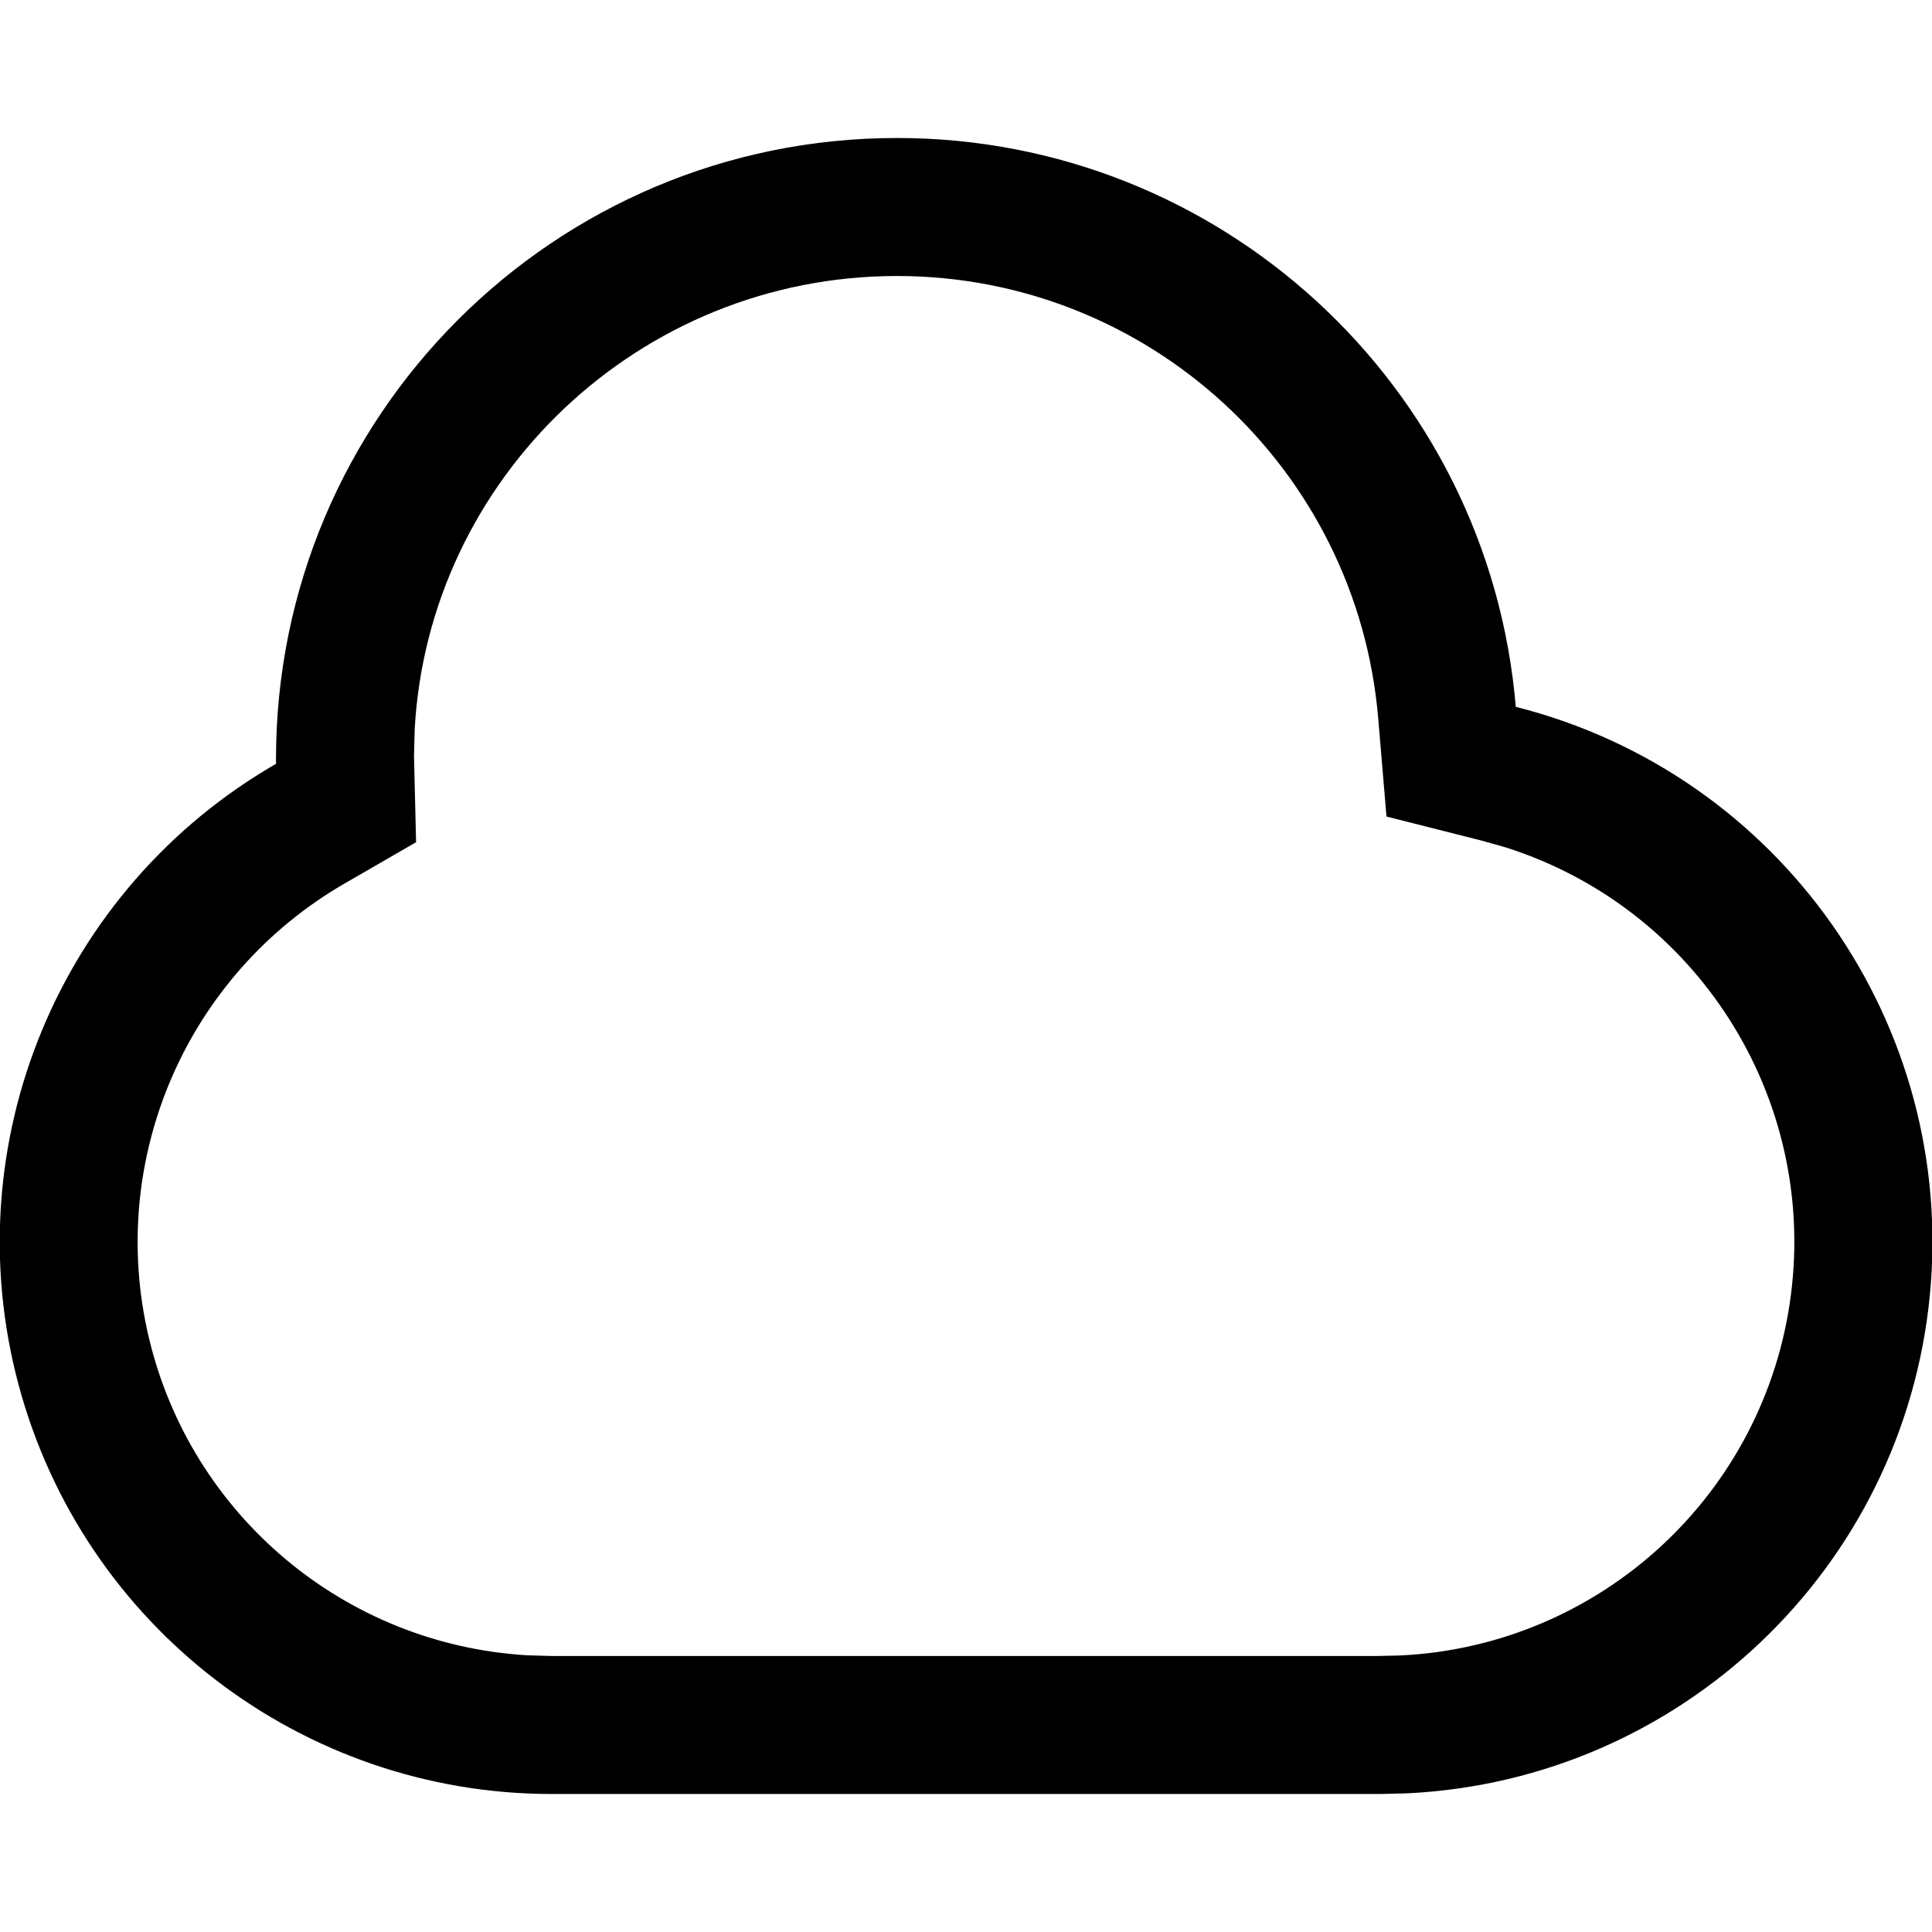
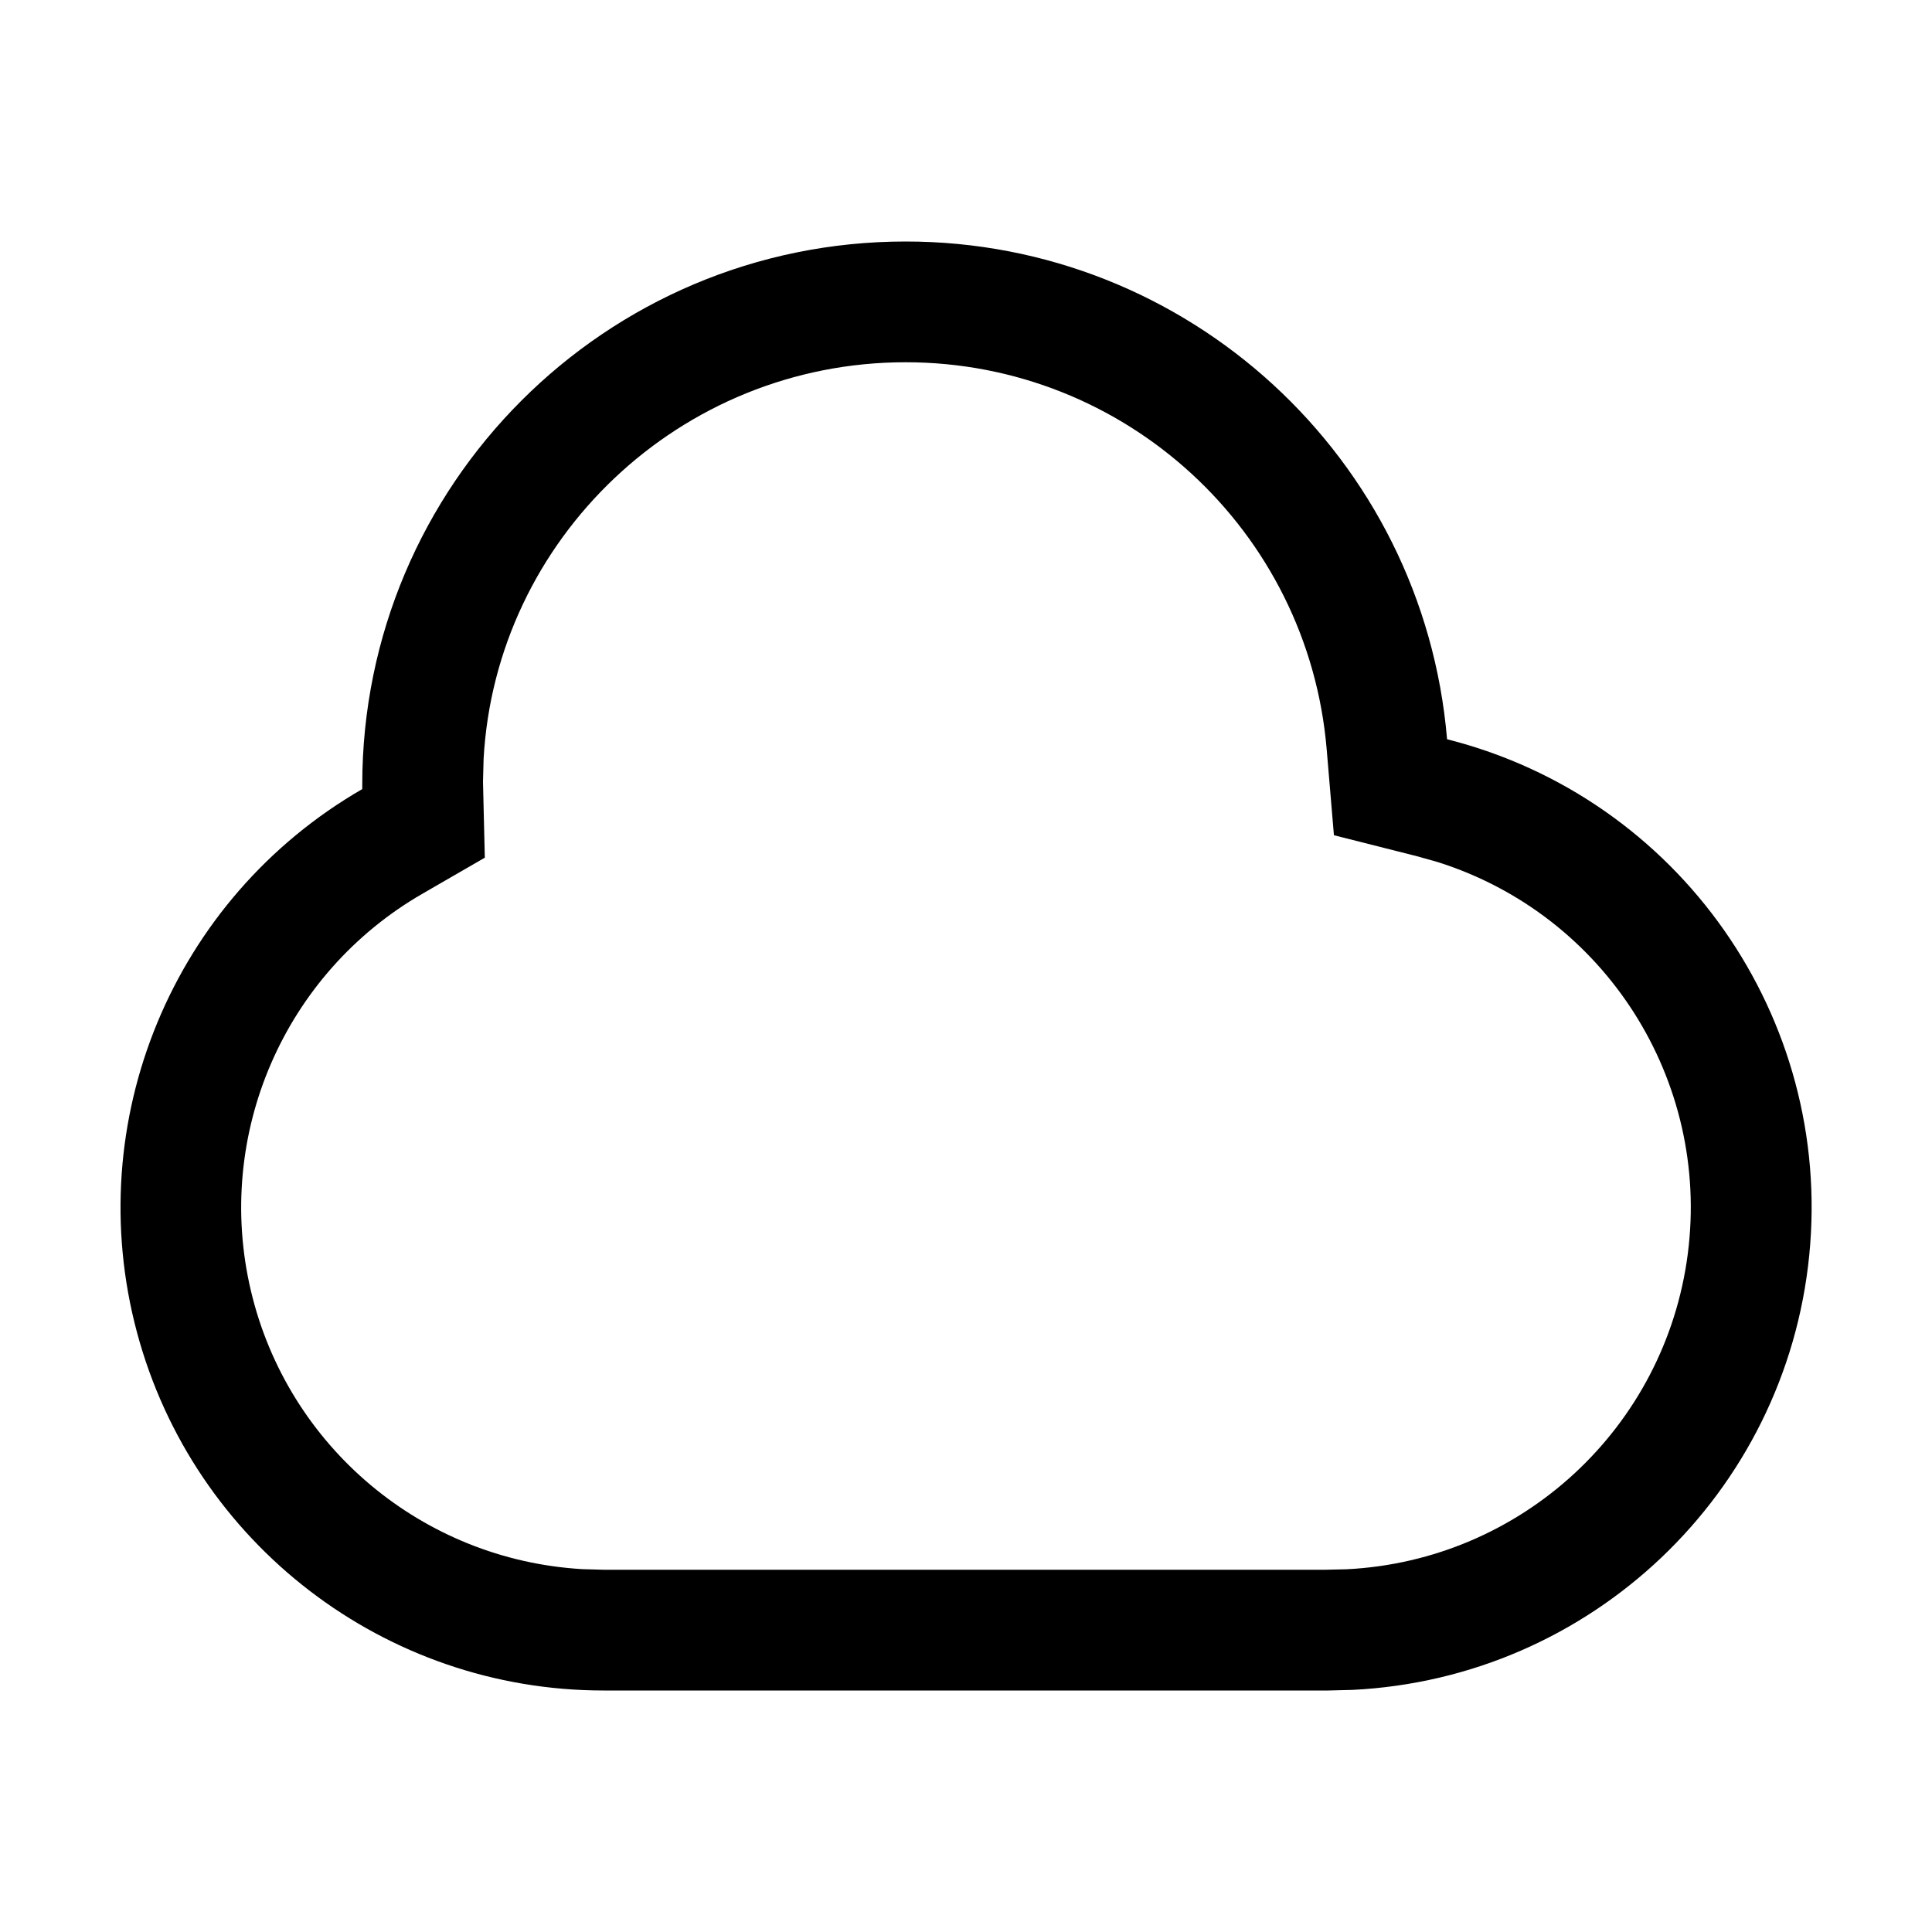
- <svg viewBox="64 64 896 896" focusable="false">
+ <svg viewBox="0 0 1024 1024" focusable="false">
  <path d="M480 128a288 288 0 0 1 286.976 263.808A256 256 0 0 1 716.8 895.68L704 896H320a256 256 0 0 1-128-477.76V416a288 288 0 0 1 288-288zm0 64c-119.616 0-217.28 93.696-223.68 210.24L256 414.4l.96 40.192-32.896 19.008a192 192 0 0 0 84.608 358.08L320 832h382.4l11.264-.256a192 192 0 0 0 48.512-374.784l-10.88-3.072-44.288-11.2-3.84-45.568A224 224 0 0 0 480 192z" />
</svg>
